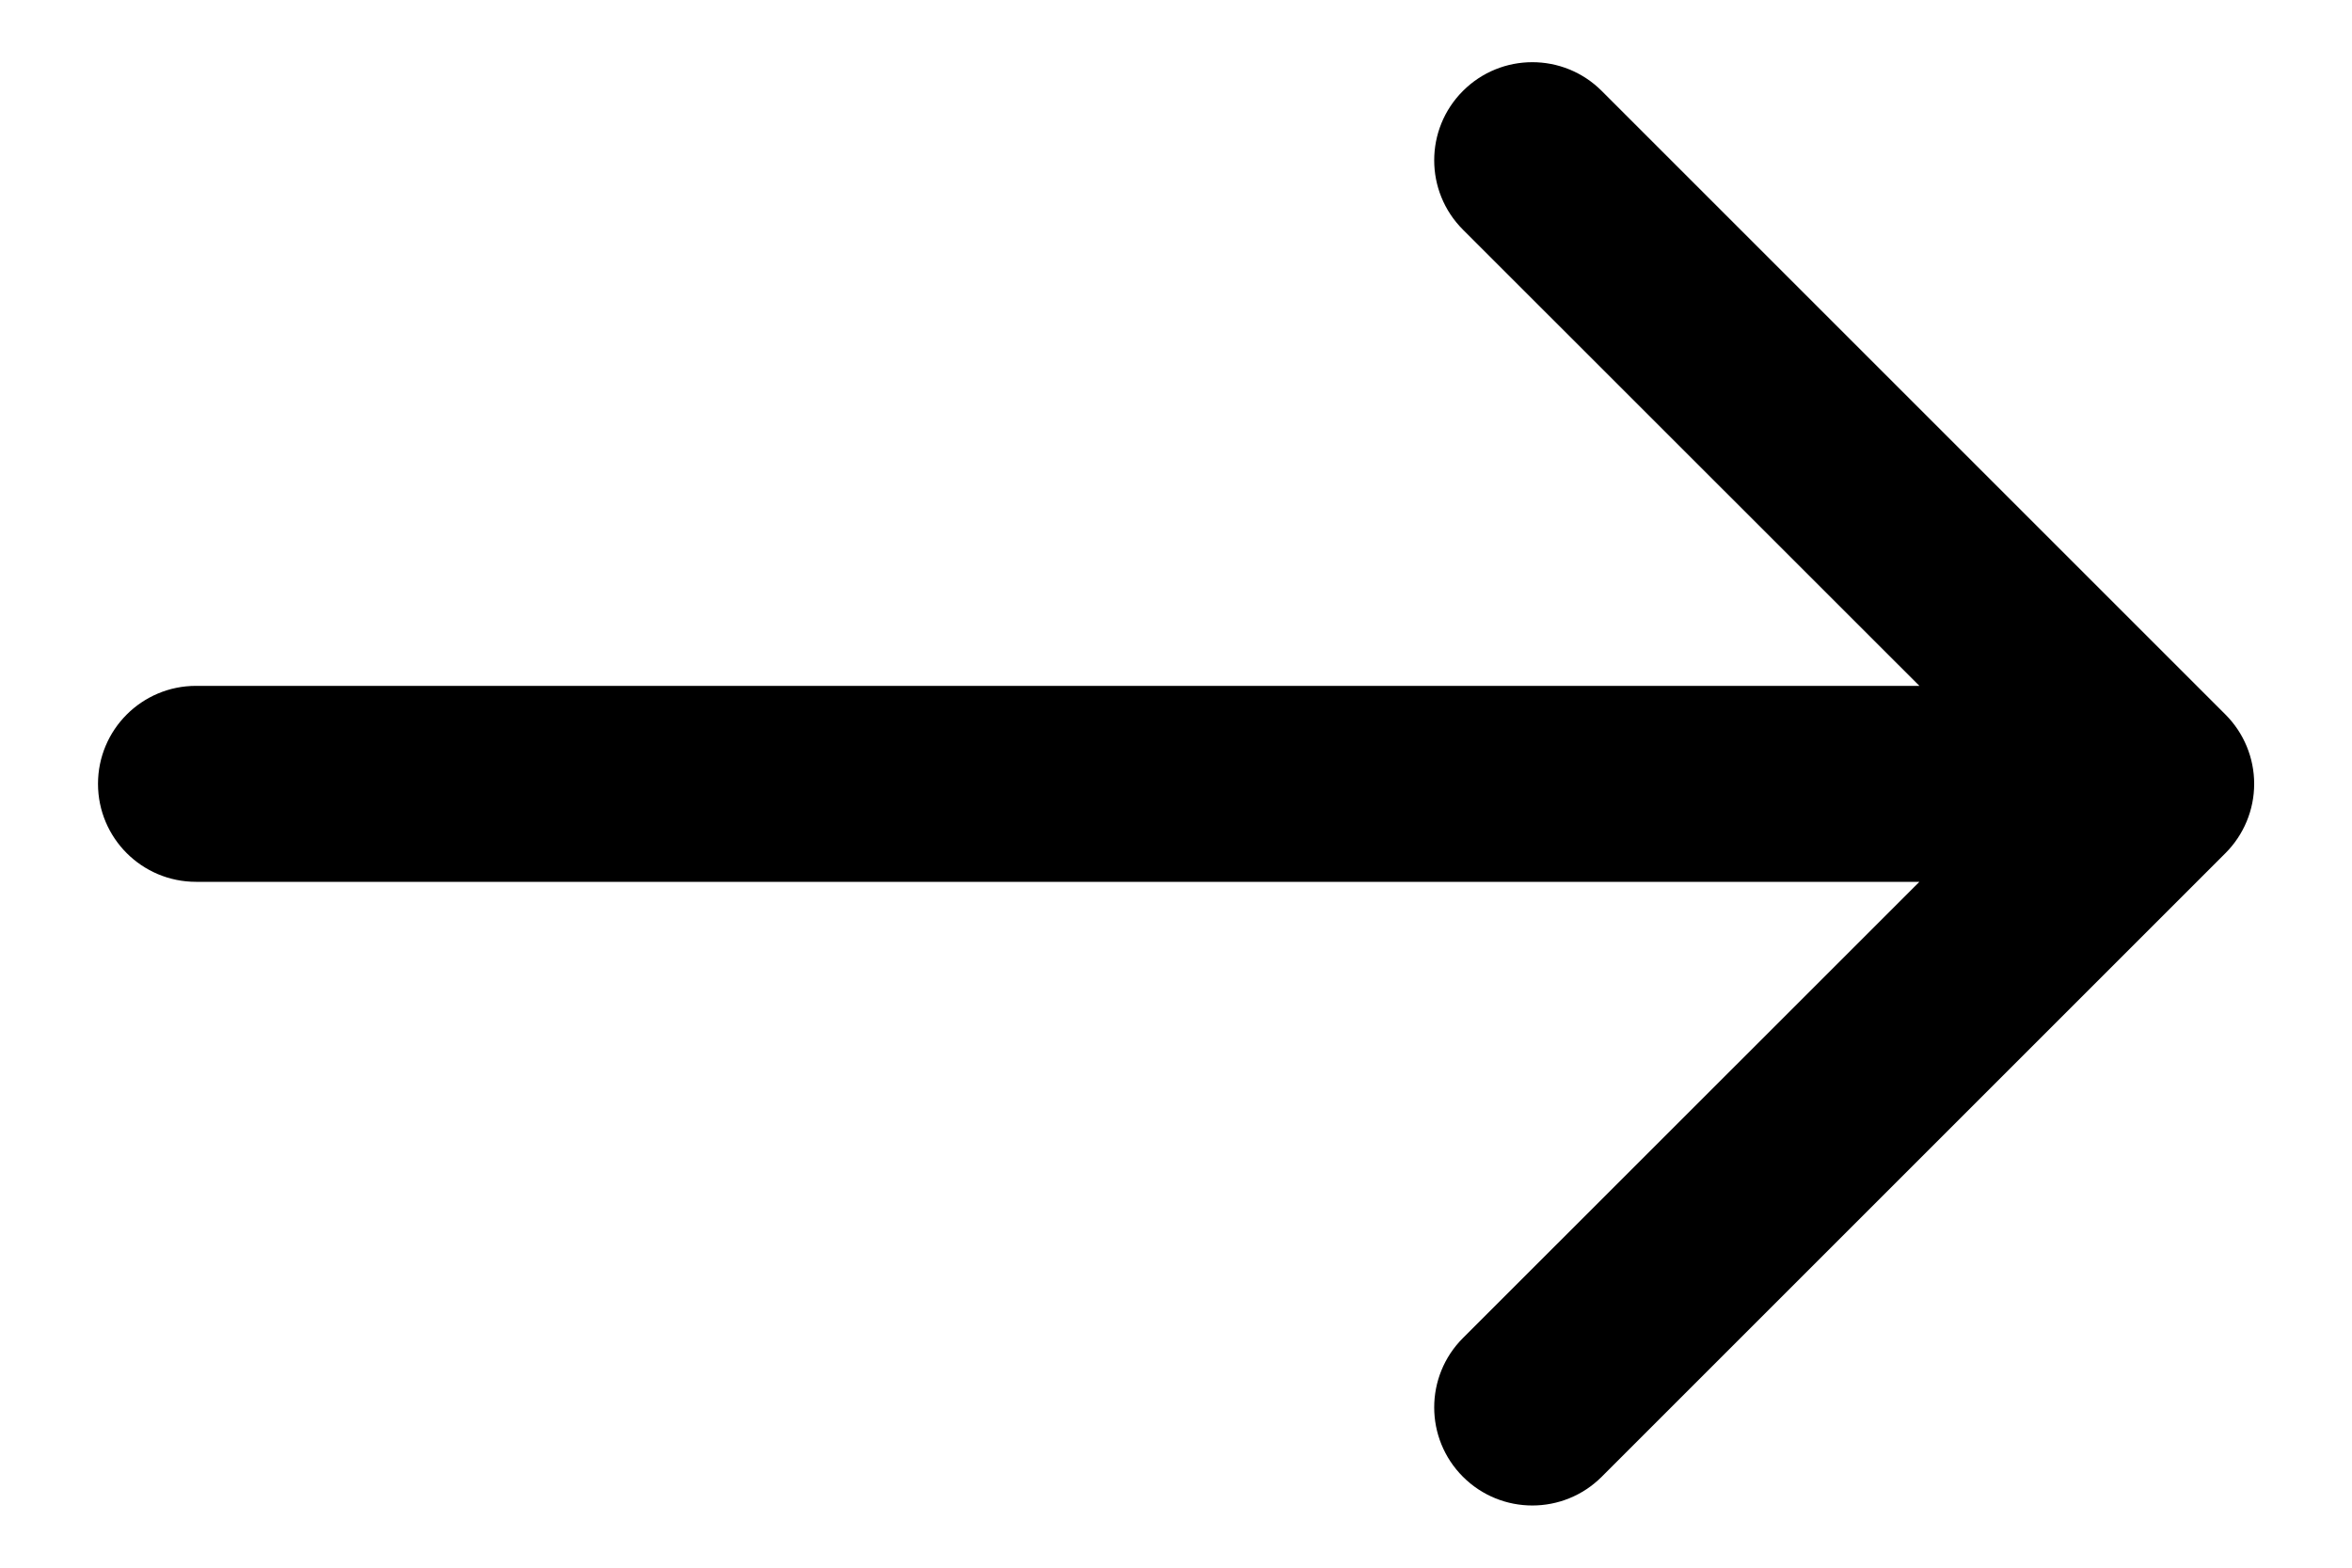
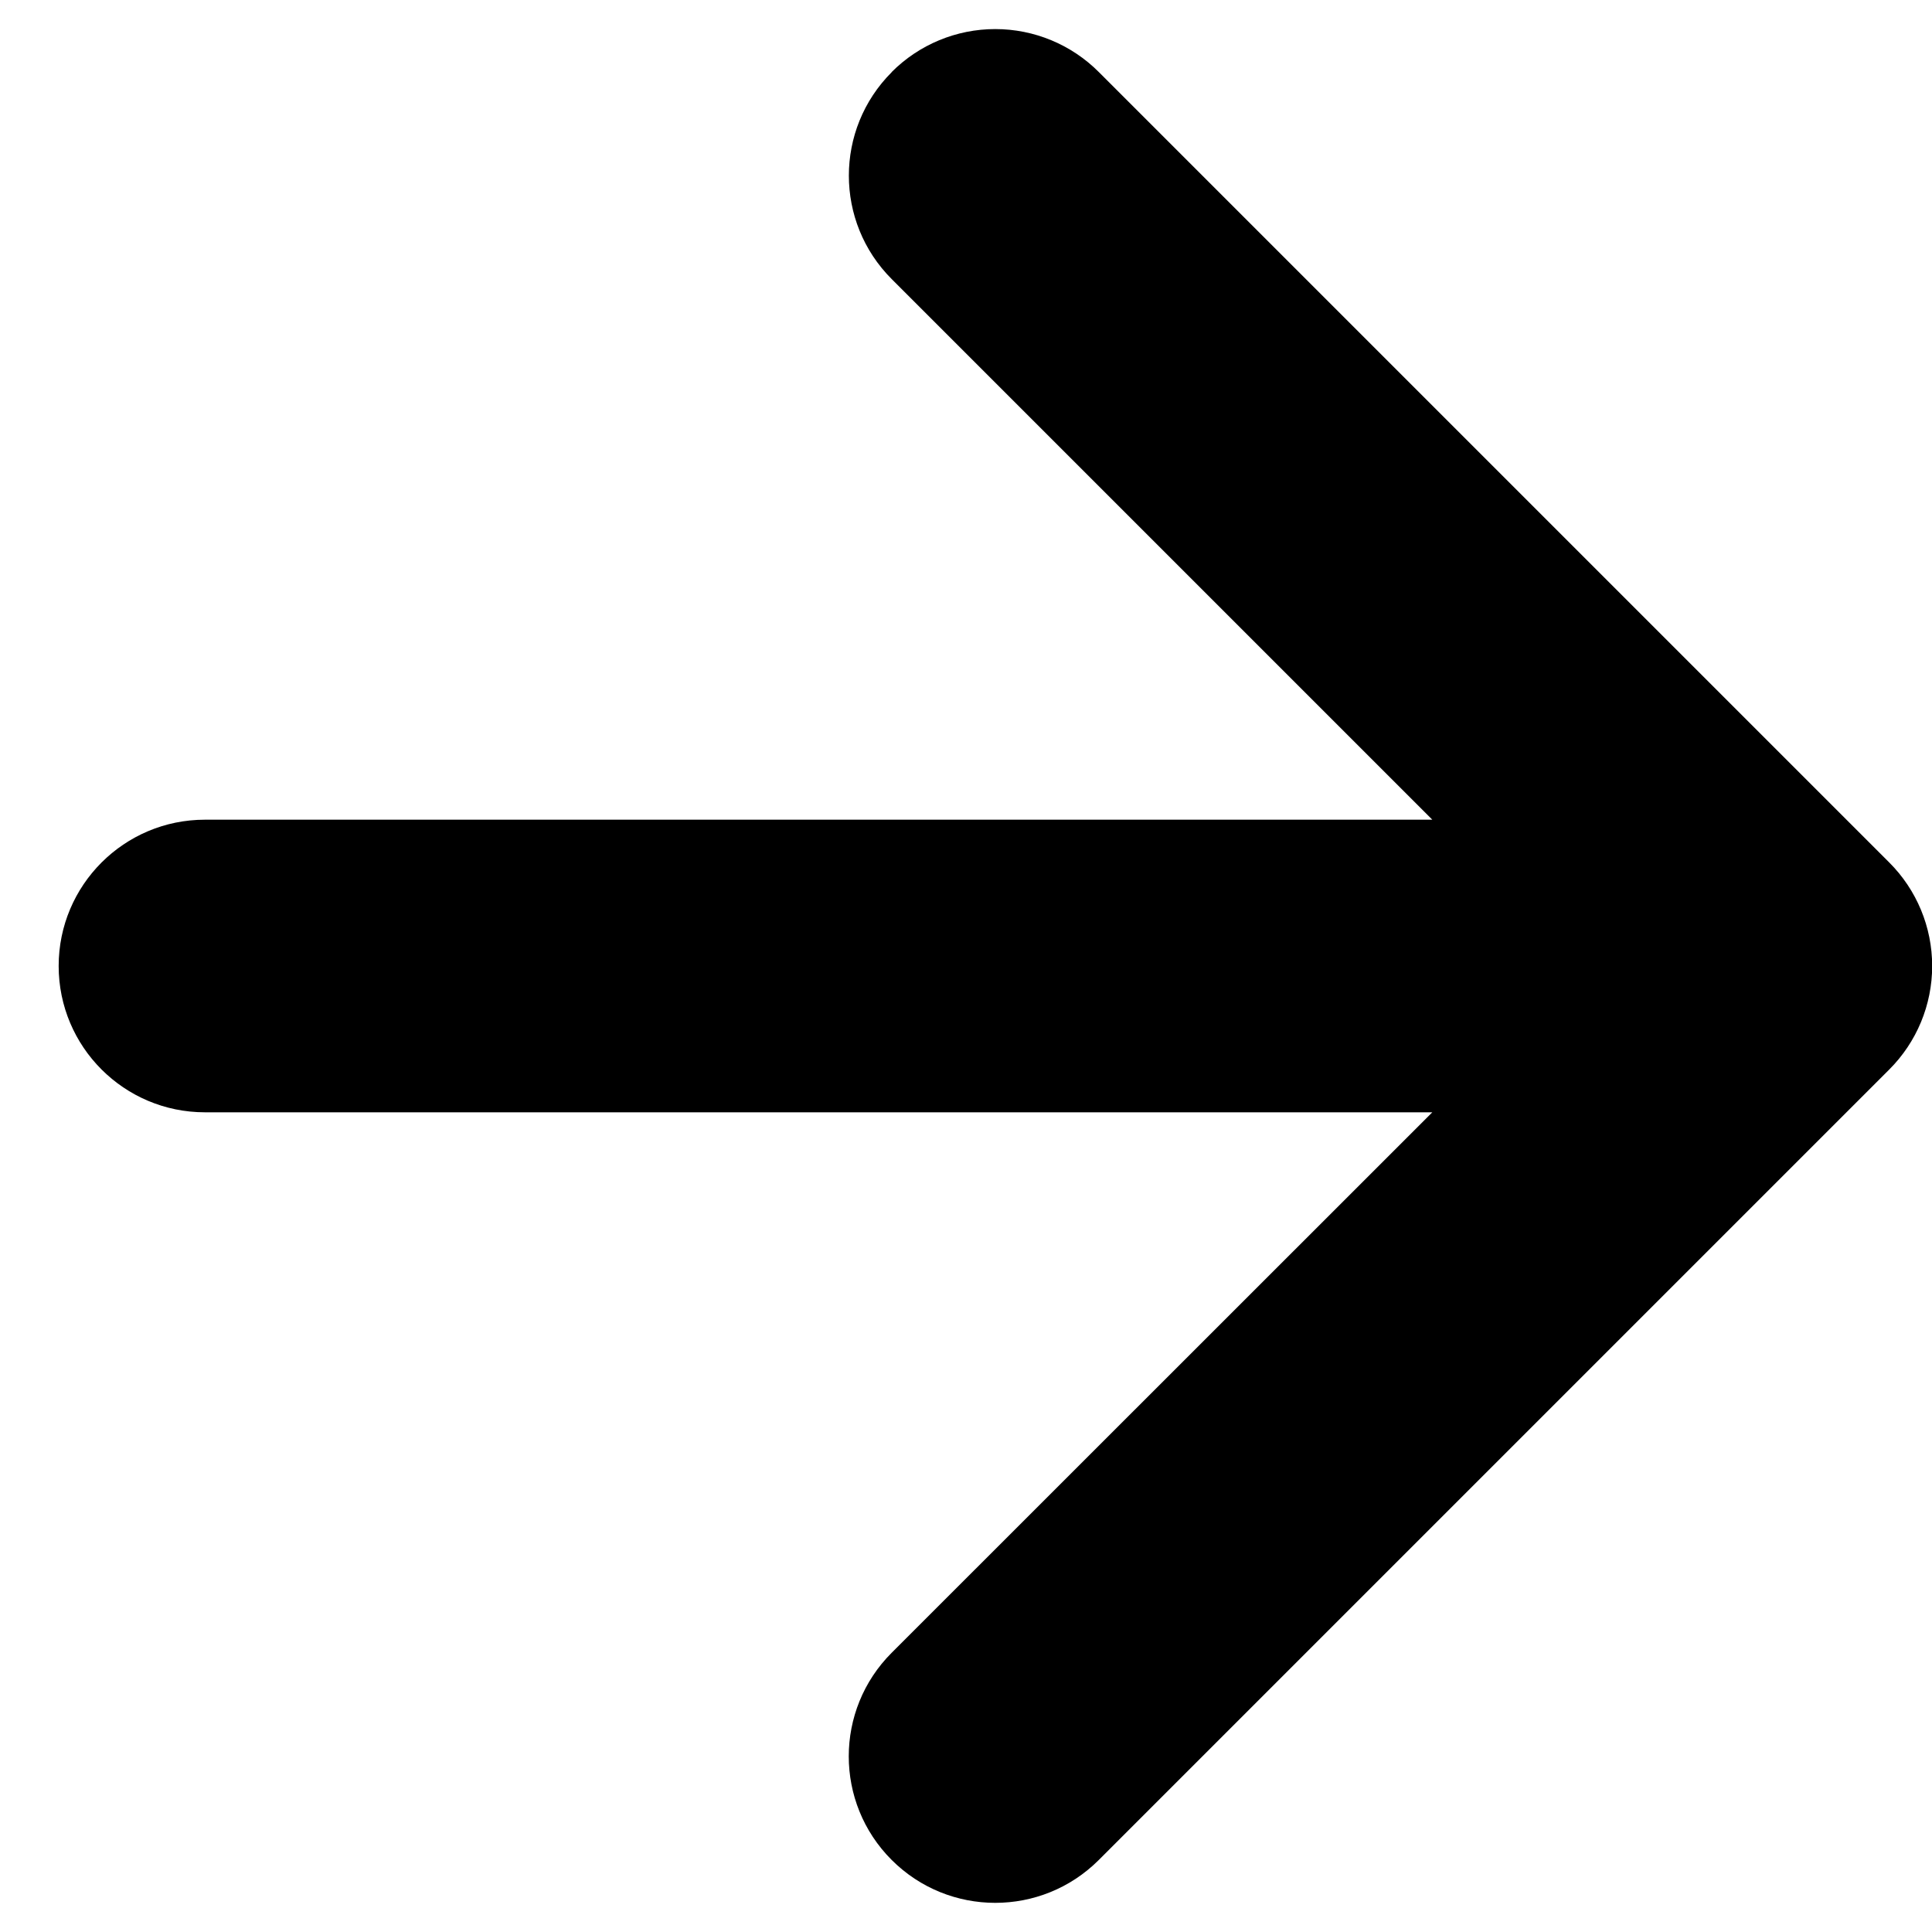
- <svg xmlns="http://www.w3.org/2000/svg" width="12" height="8" fill="currentColor" viewBox="0 0 12 8">
-   <path d="M1 3.5a.5.5 0 0 0 0 1v-1Zm10.354.854a.5.5 0 0 0 0-.708L8.172.464a.5.5 0 1 0-.708.708L10.293 4 7.464 6.828a.5.5 0 1 0 .708.708l3.182-3.182ZM1 4.5h10v-1H1v1Z" />
+ <svg xmlns="http://www.w3.org/2000/svg" width="11" height="11" fill="currentColor" viewBox="0 0 11 11">
+   <path fill-rule="evenodd" d="M5.077.41a.833.833 0 0 1 1.179 0l4.5 4.5a.833.833 0 0 1 0 1.18l-4.5 4.5a.833.833 0 1 1-1.179-1.18l3.078-3.077H1.167a.833.833 0 1 1 0-1.666h6.988L5.077 1.589a.833.833 0 0 1 0-1.178Z" clip-rule="evenodd" />
</svg>
